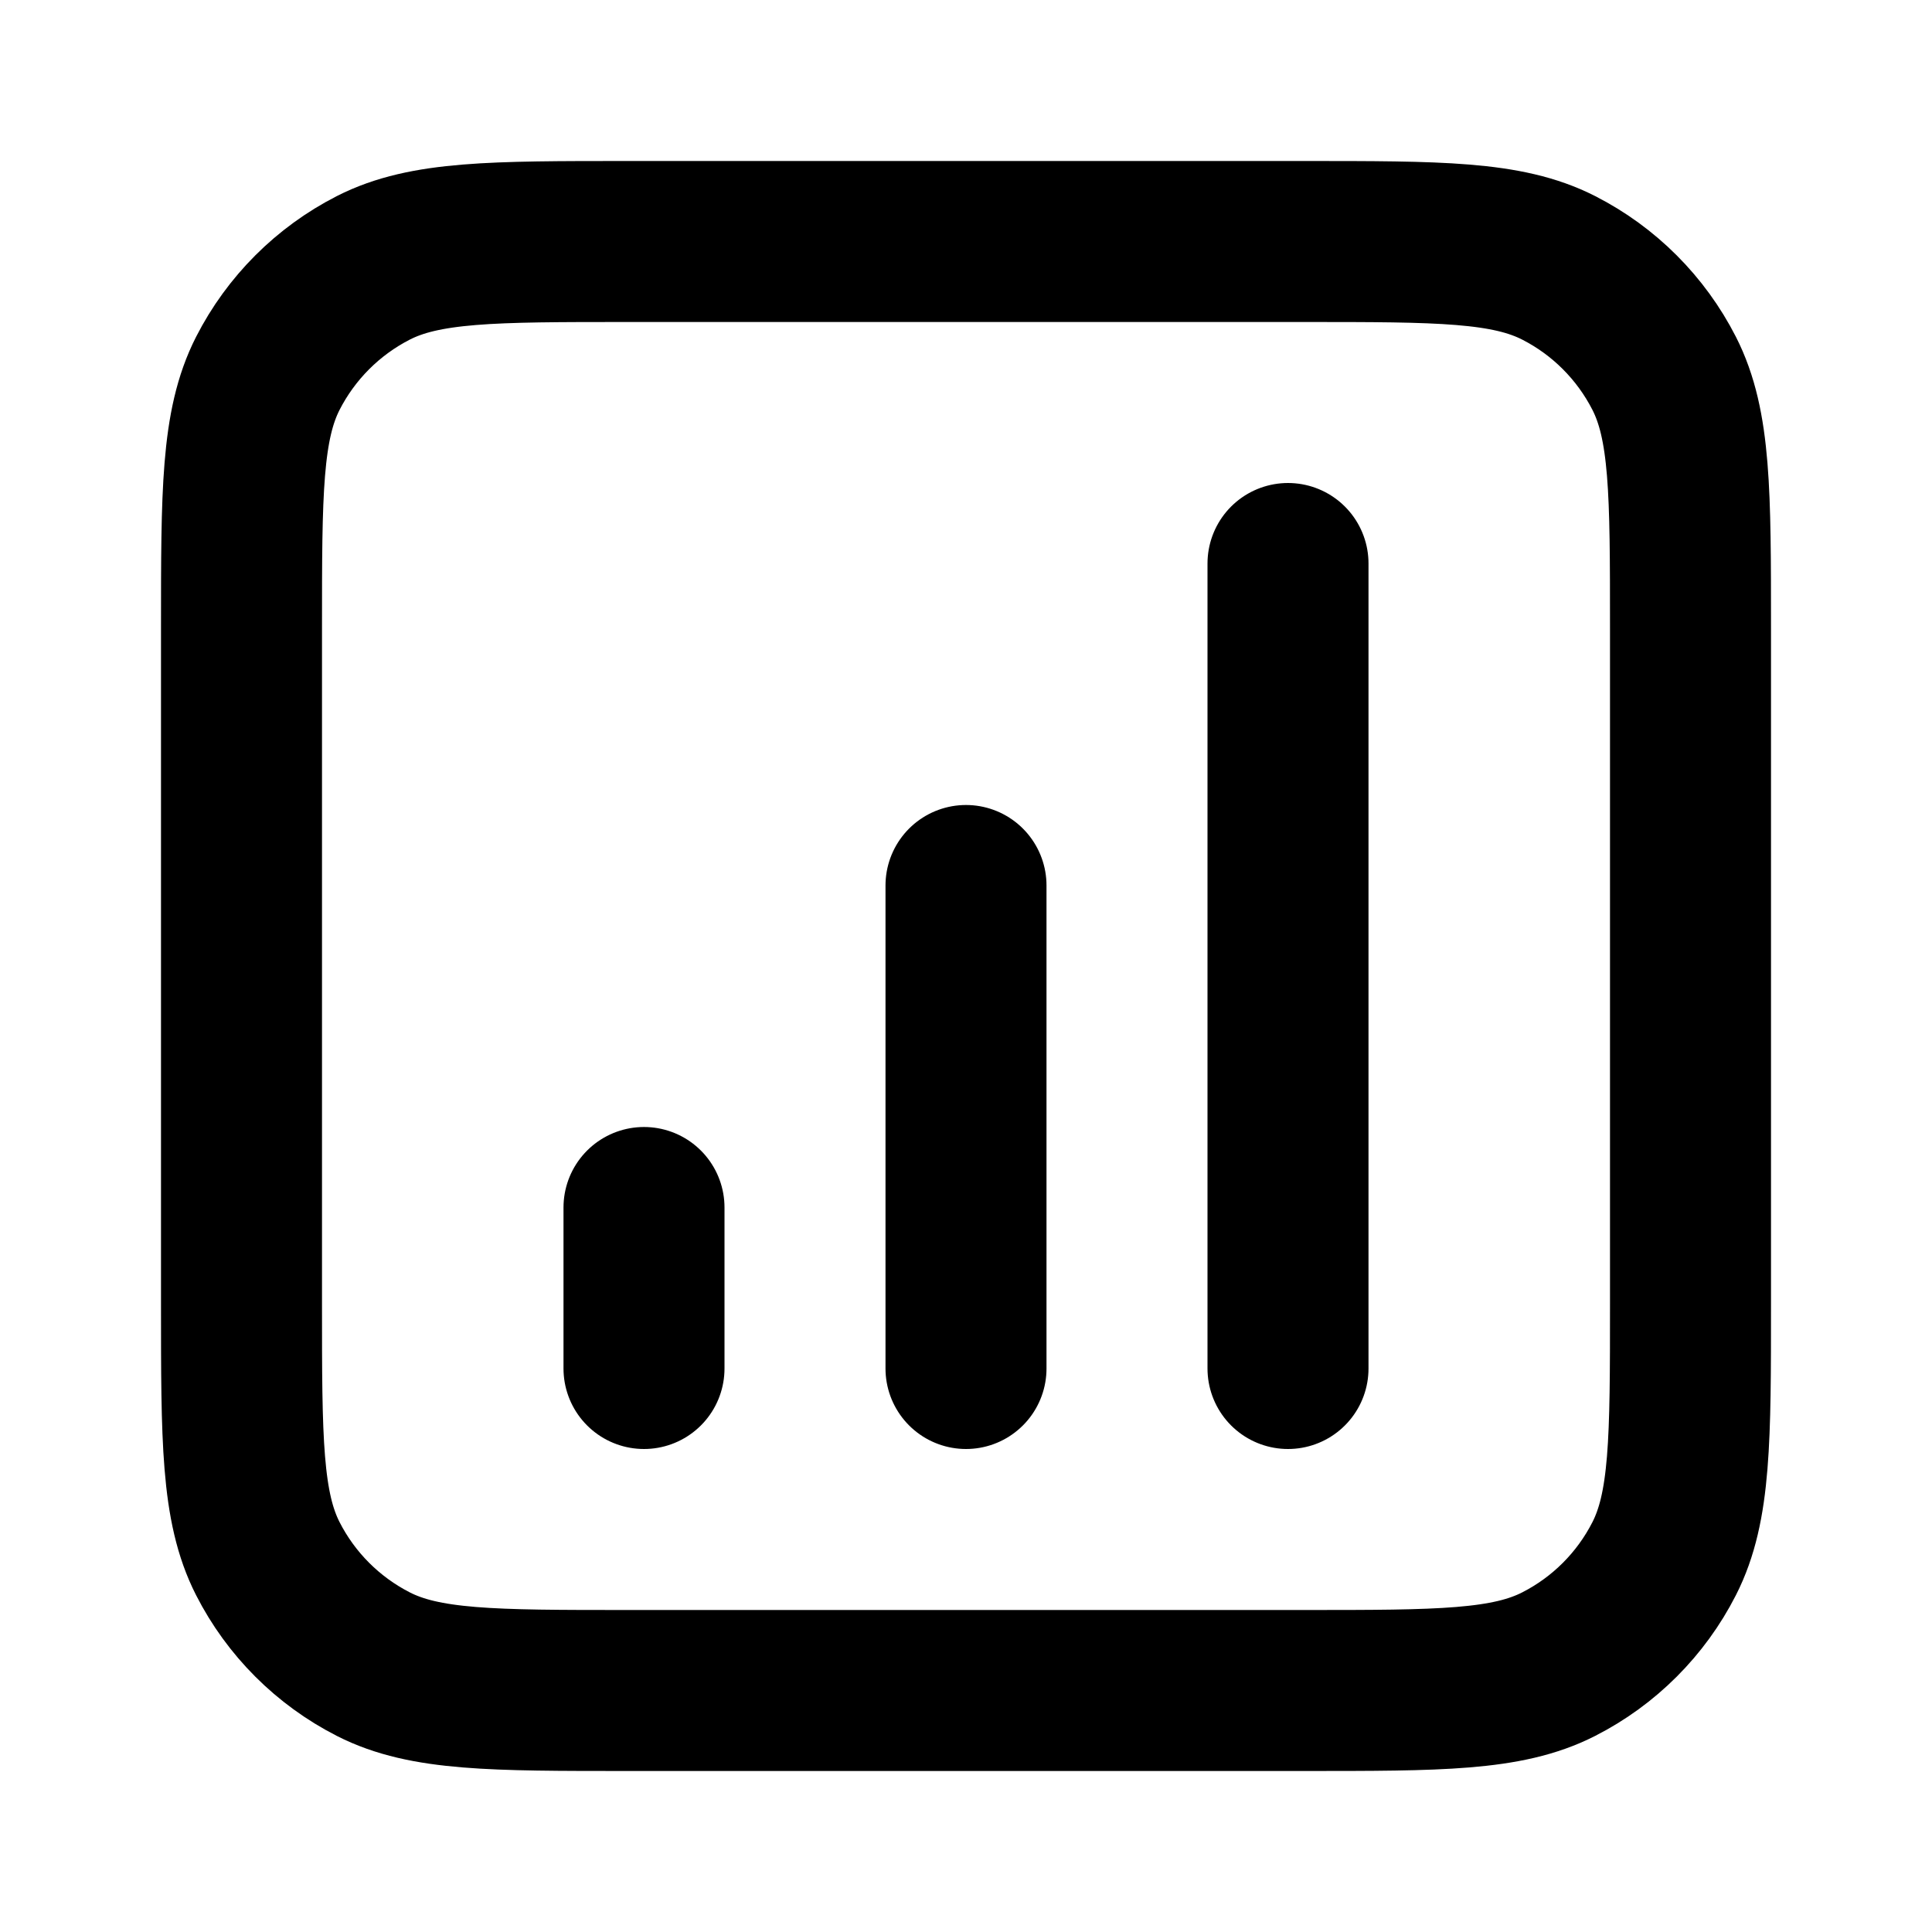
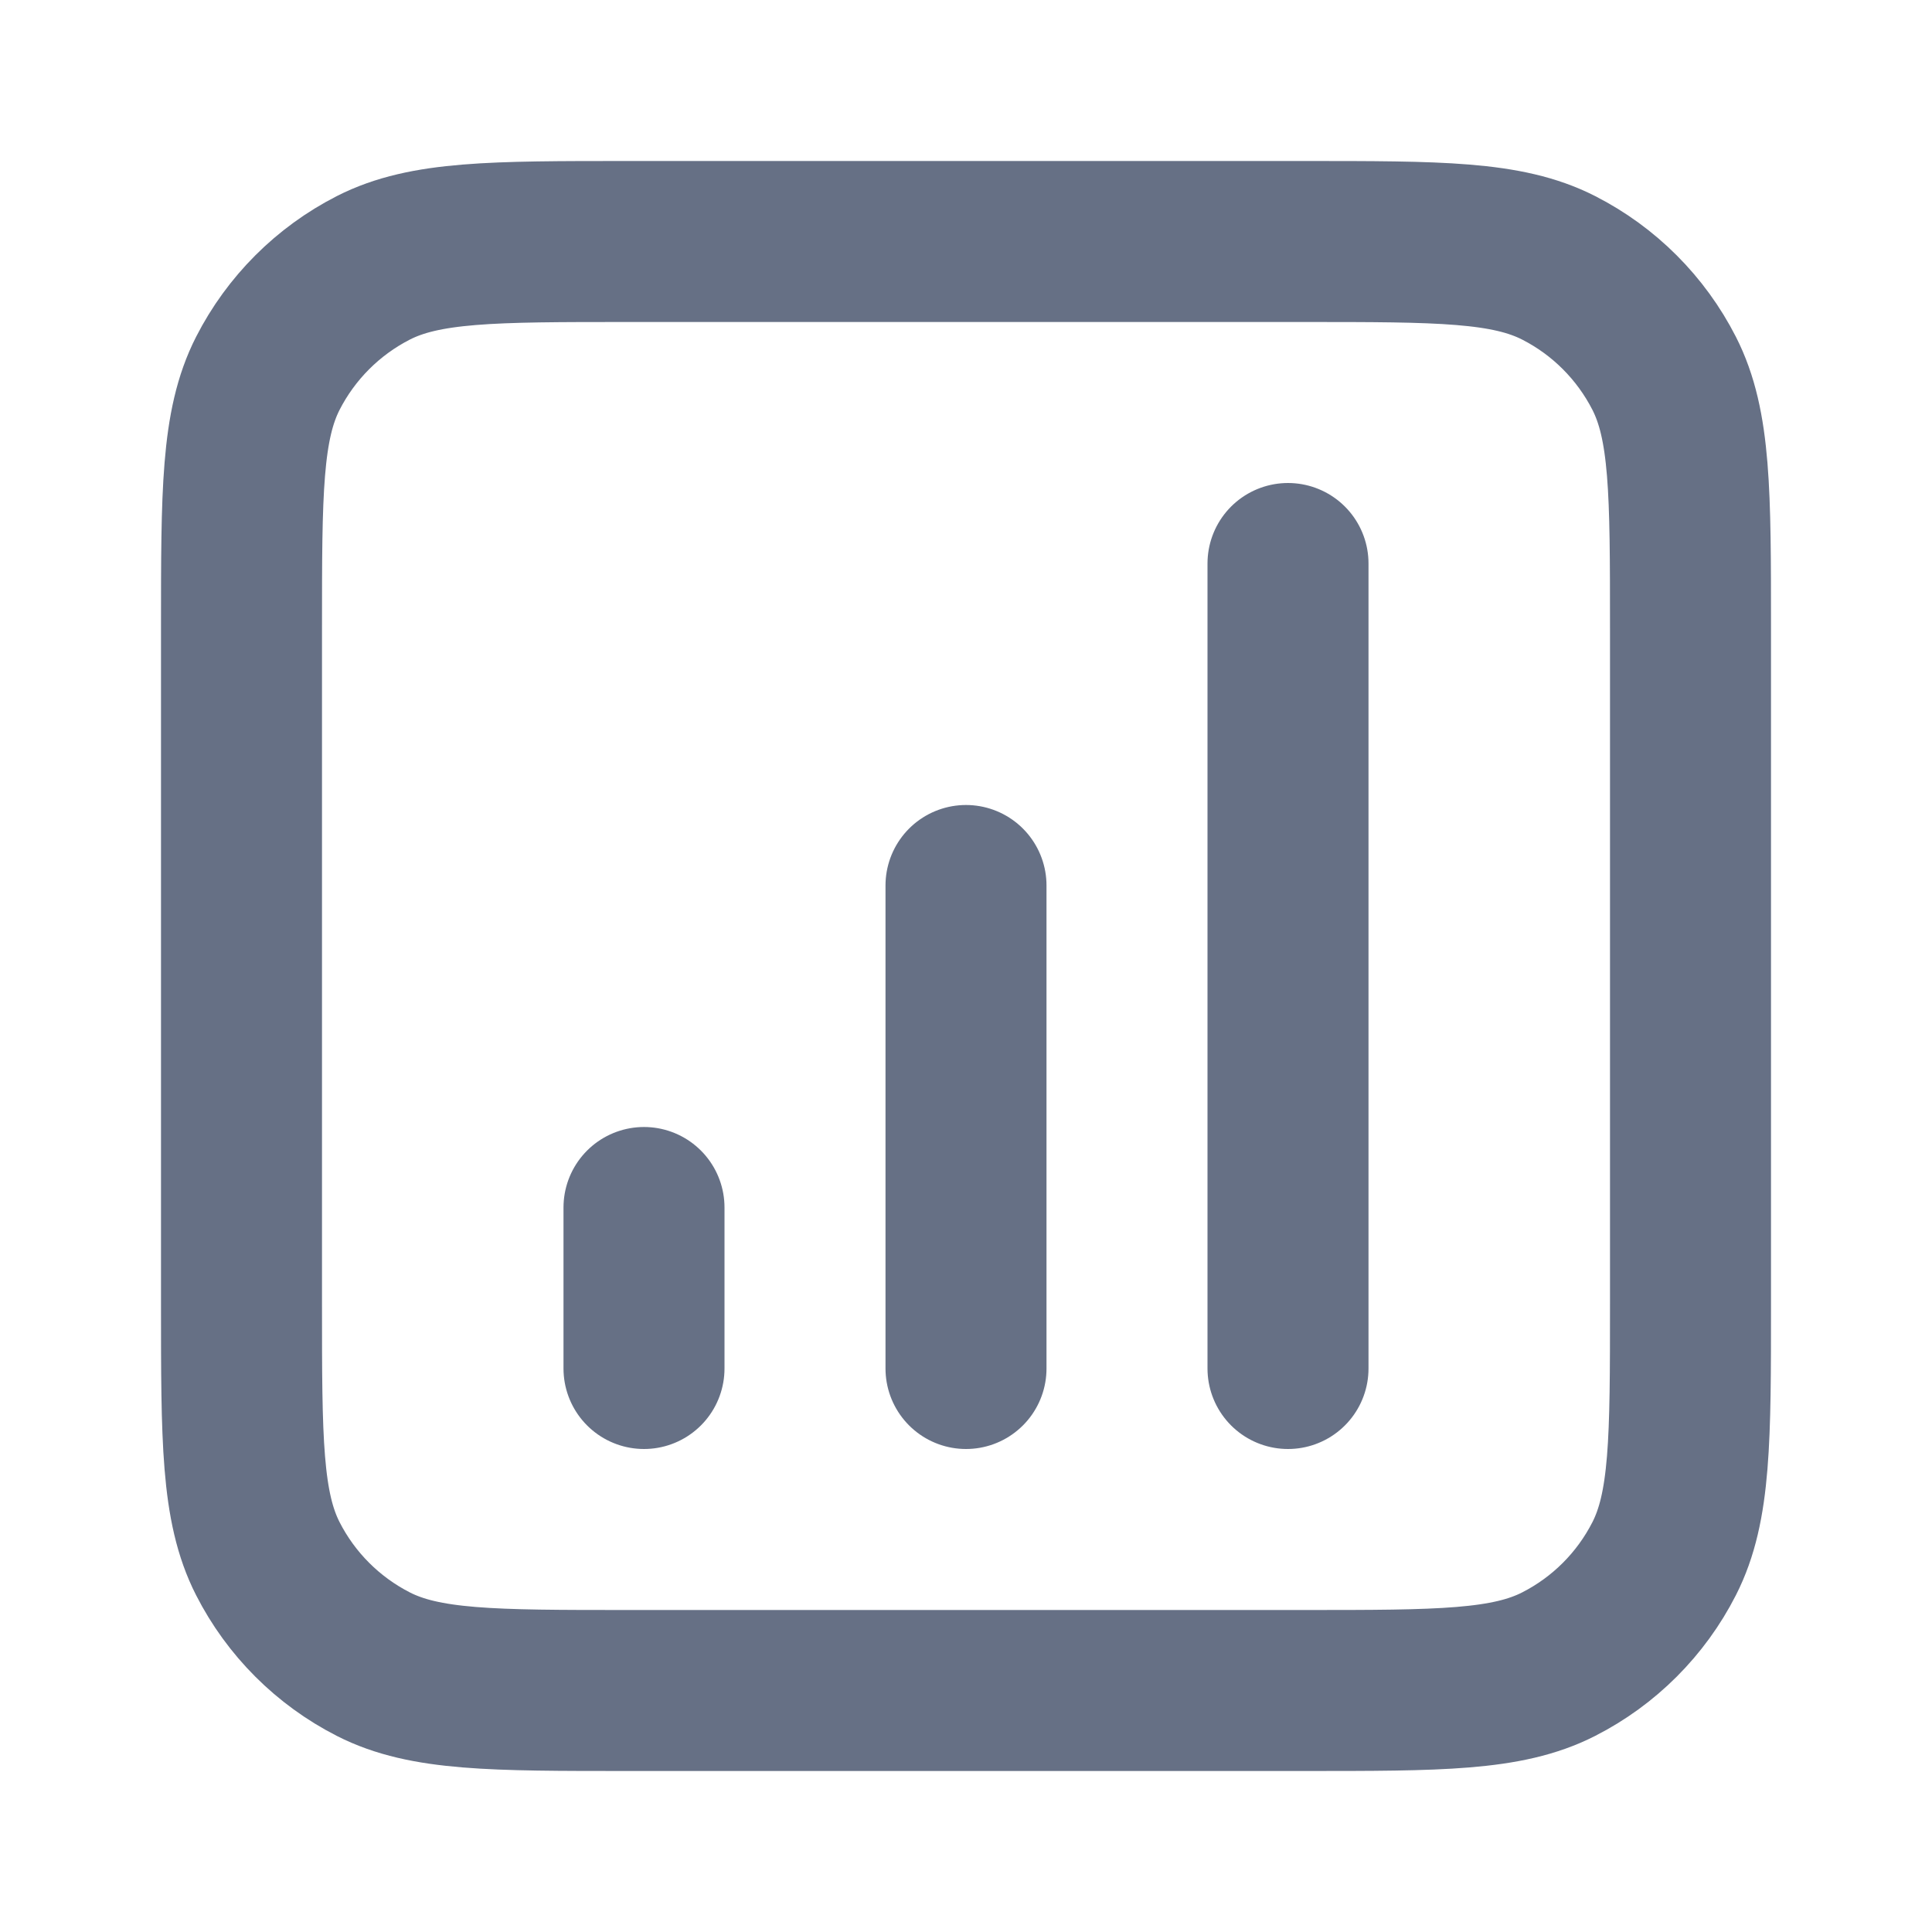
<svg xmlns="http://www.w3.org/2000/svg" width="24" height="24" viewBox="0 0 24 24" fill="none">
-   <path d="M8 15V17M12 11V17M16 7V17M7.8 21H16.2C17.88 21 18.72 21 19.362 20.673C19.927 20.385 20.385 19.927 20.673 19.362C21 18.72 21 17.88 21 16.2V7.8C21 6.12 21 5.28 20.673 4.638C20.385 4.074 19.927 3.615 19.362 3.327C18.72 3 17.88 3 16.2 3H7.8C6.12 3 5.28 3 4.638 3.327C4.074 3.615 3.615 4.074 3.327 4.638C3 5.28 3 6.12 3 7.8V16.2C3 17.88 3 18.72 3.327 19.362C3.615 19.927 4.074 20.385 4.638 20.673C5.28 21 6.12 21 7.8 21Z" stroke="black" stroke-width="2" stroke-linecap="round" stroke-linejoin="round" />
+   <path d="M8 15V17M12 11V17M16 7V17M7.8 21H16.2C17.88 21 18.72 21 19.362 20.673C19.927 20.385 20.385 19.927 20.673 19.362C21 18.72 21 17.88 21 16.2V7.8C21 6.12 21 5.28 20.673 4.638C20.385 4.074 19.927 3.615 19.362 3.327C18.72 3 17.88 3 16.2 3H7.8C6.12 3 5.28 3 4.638 3.327C4.074 3.615 3.615 4.074 3.327 4.638C3 5.28 3 6.12 3 7.8V16.2C3 17.88 3 18.72 3.327 19.362C3.615 19.927 4.074 20.385 4.638 20.673C5.28 21 6.12 21 7.8 21Z" stroke="#667085" stroke-width="2" stroke-linecap="round" stroke-linejoin="round" />
</svg>
